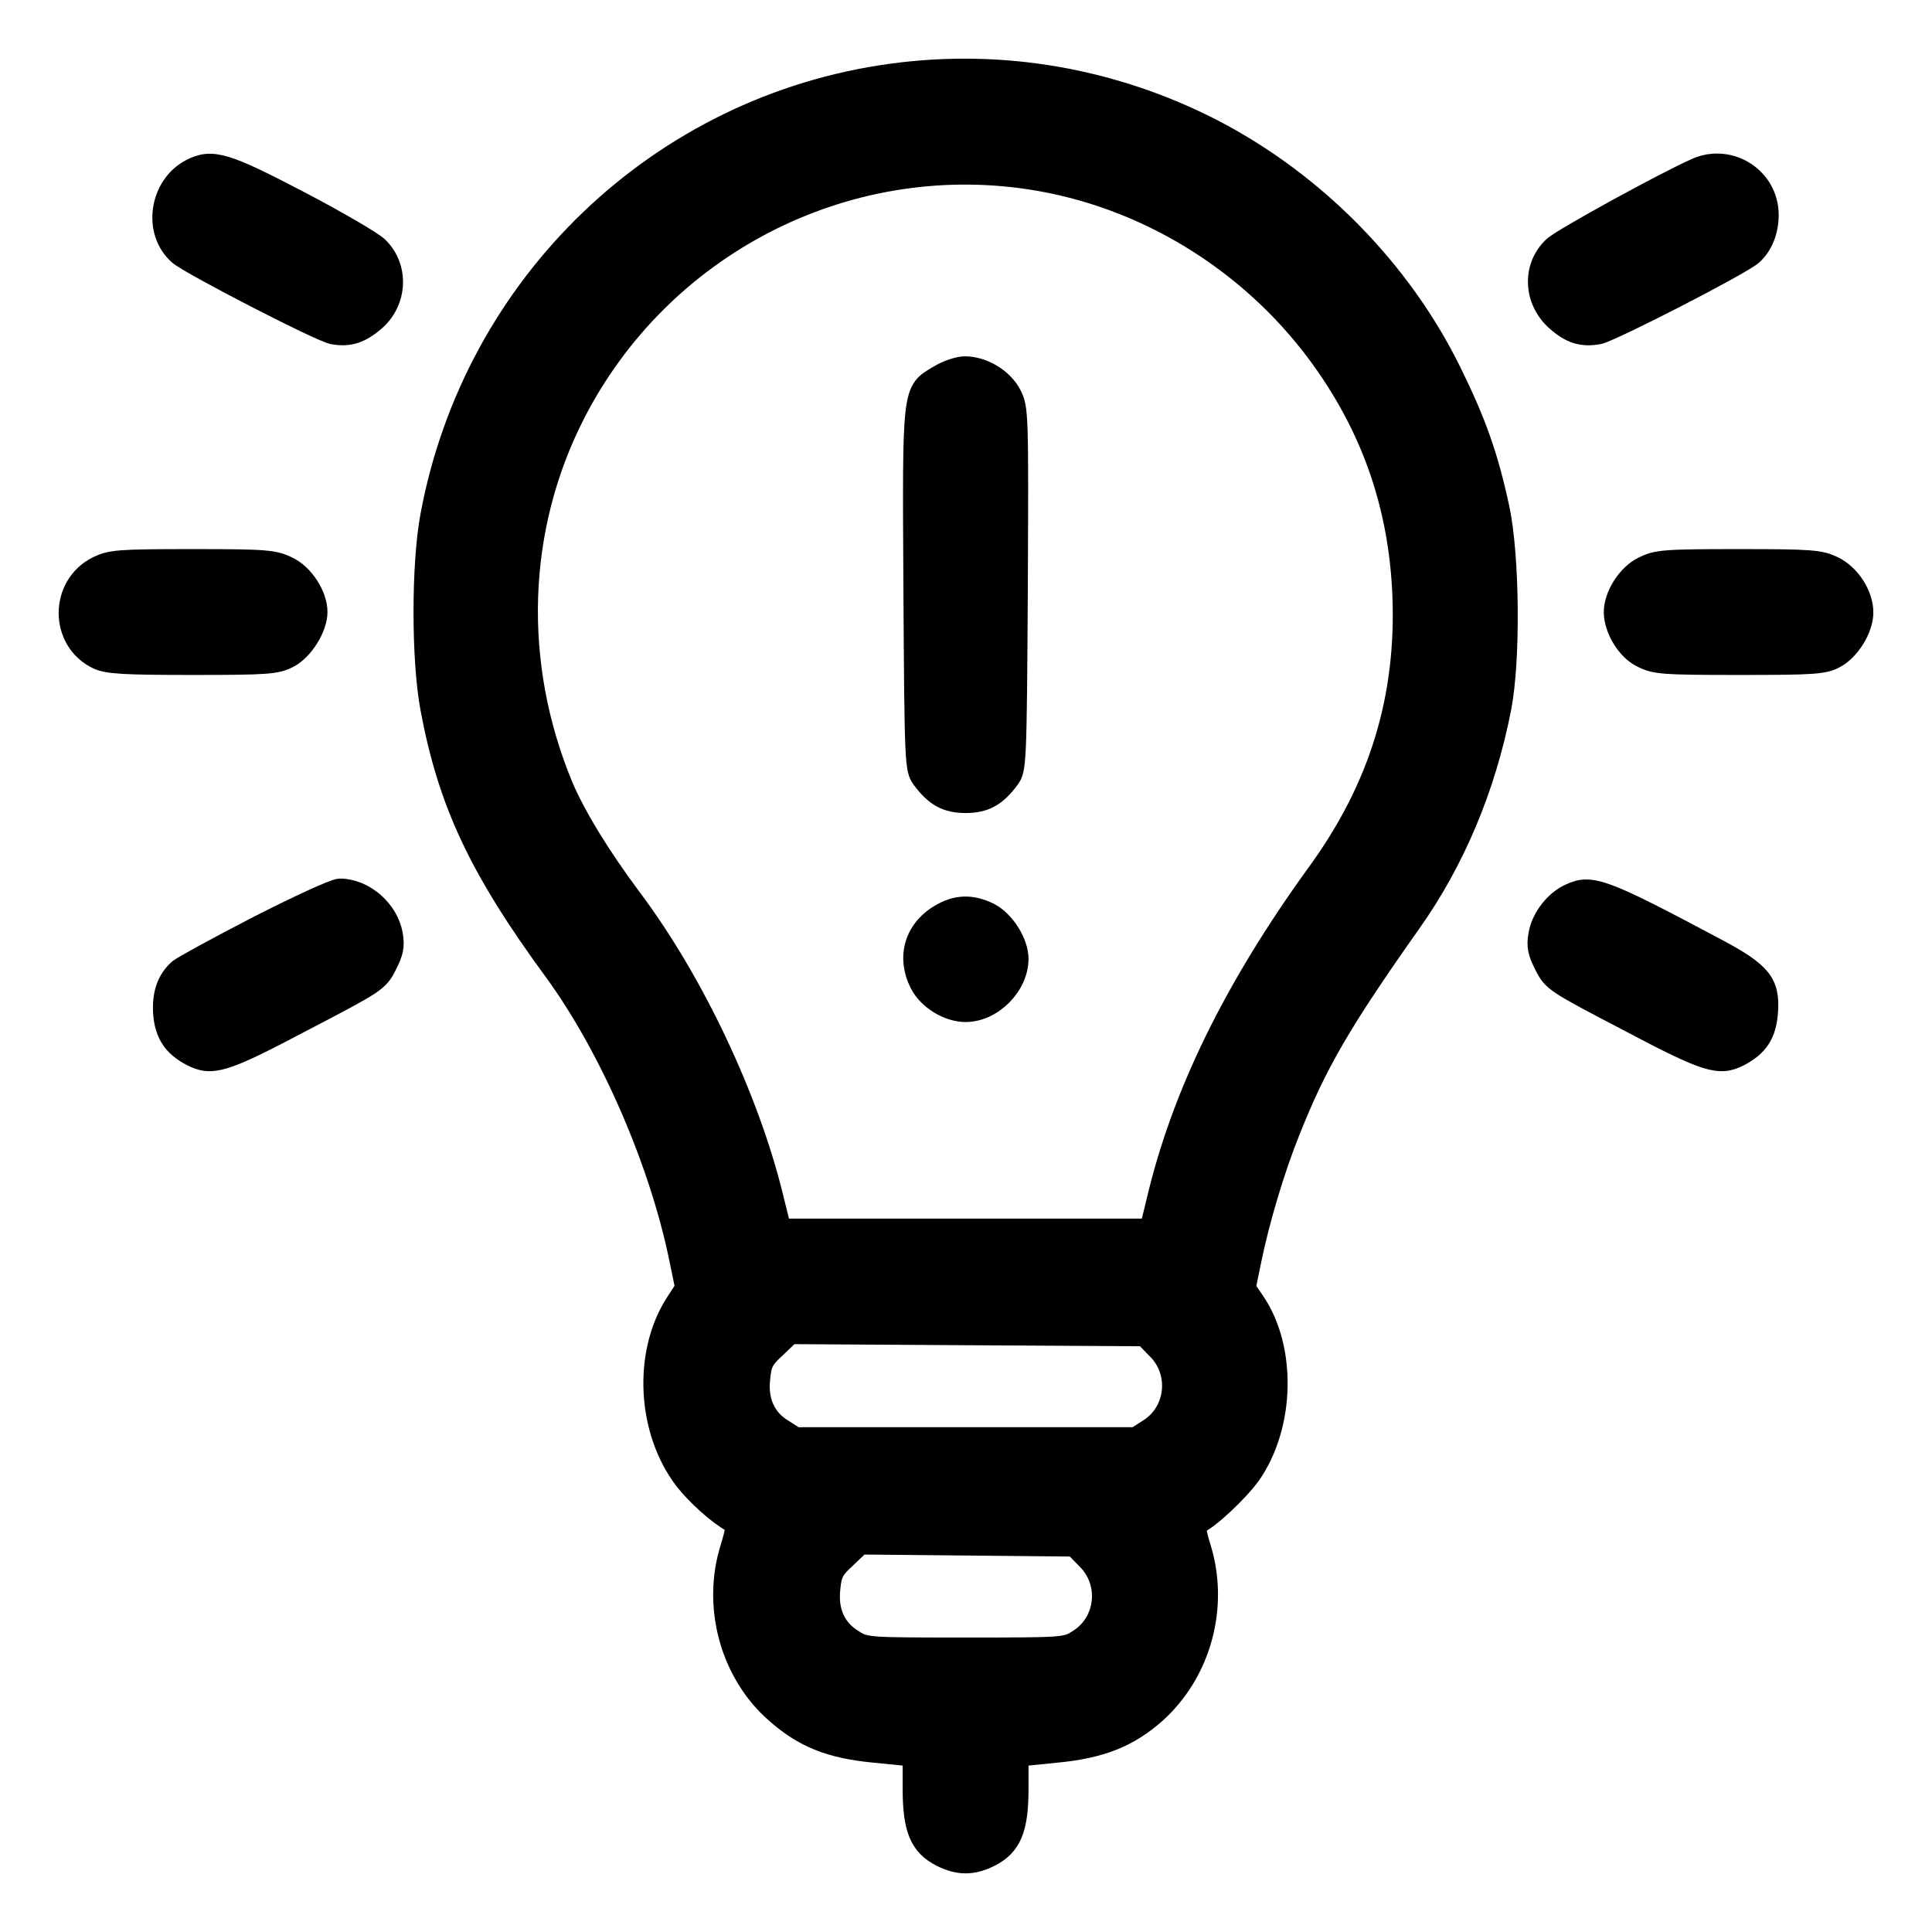
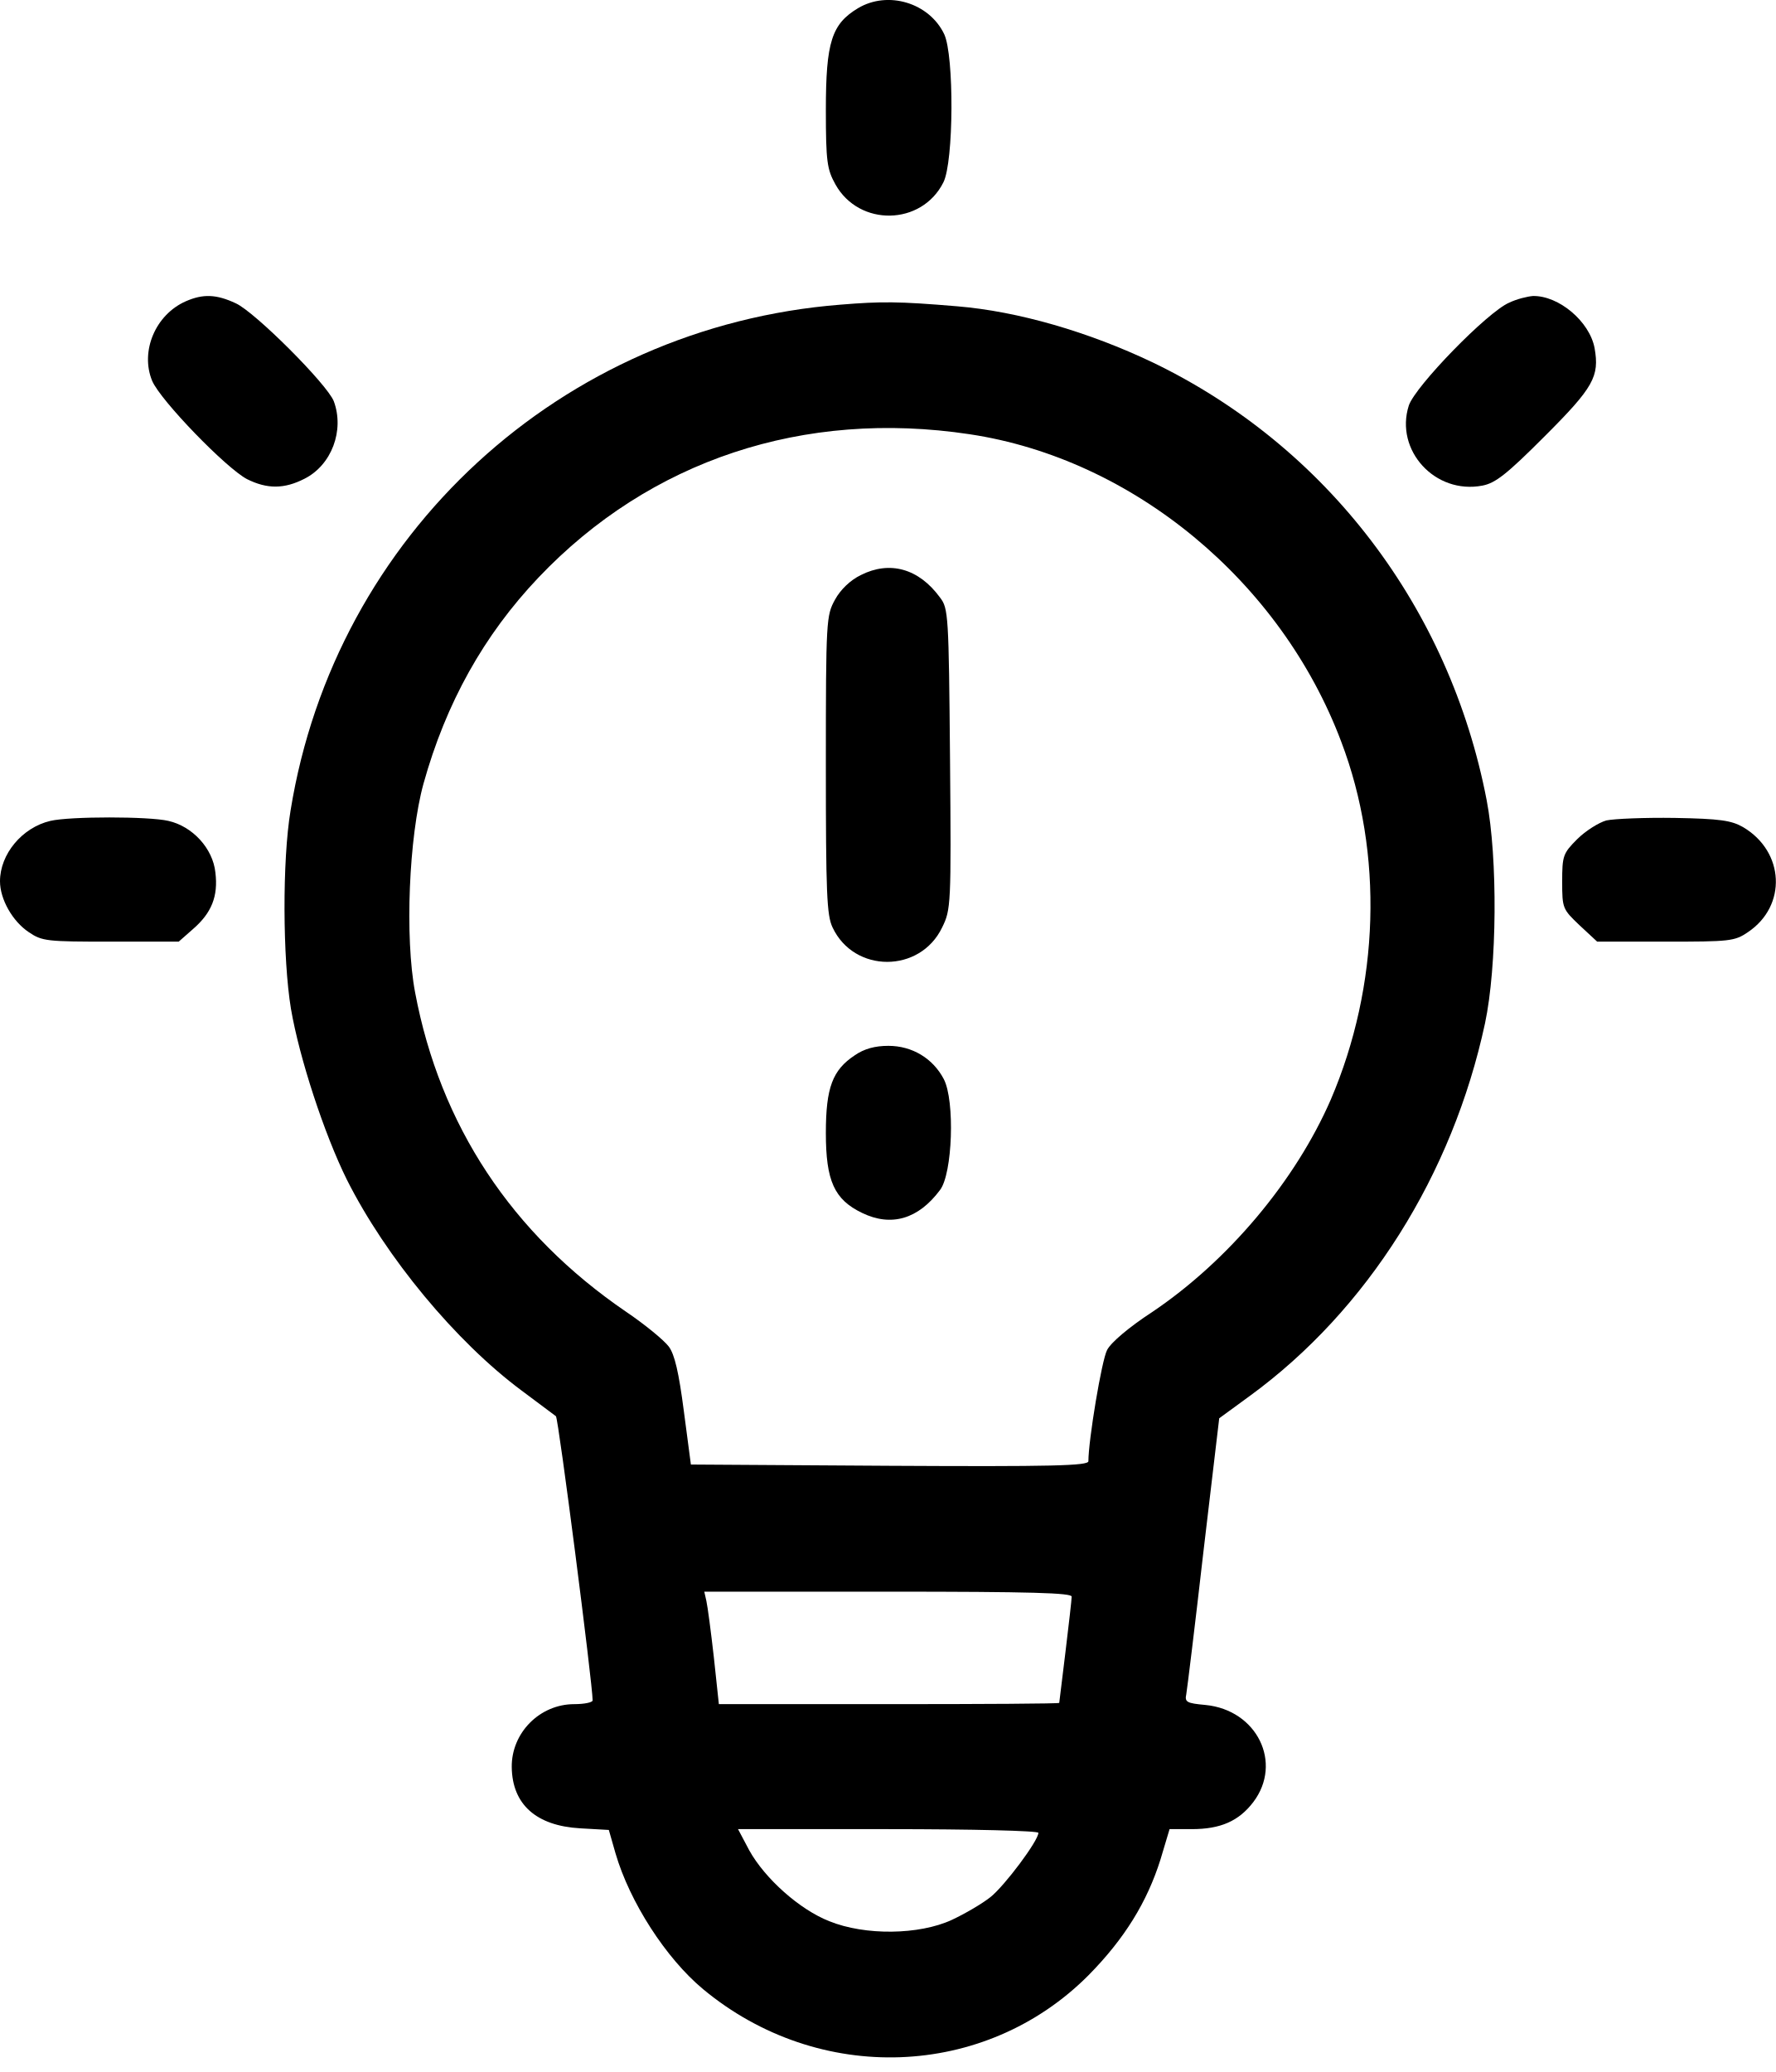
- <svg xmlns="http://www.w3.org/2000/svg" width="28" height="28" viewBox="0 0 28 28" fill="none">
-   <path d="M12.922 1.072C9.559 1.529 6.867 4.11 6.242 7.473C6.11 8.179 6.11 9.561 6.242 10.267C6.496 11.629 6.943 12.589 8.035 14.077C8.843 15.185 9.564 16.846 9.849 18.248L9.935 18.665L9.783 18.899C9.325 19.625 9.381 20.738 9.92 21.444C10.088 21.662 10.402 21.947 10.616 22.064C10.677 22.099 10.672 22.155 10.59 22.429C10.321 23.278 10.585 24.248 11.241 24.822C11.642 25.178 12.028 25.335 12.668 25.396L13.232 25.452V25.925C13.232 26.509 13.334 26.748 13.639 26.905C13.893 27.032 14.096 27.032 14.35 26.905C14.655 26.748 14.756 26.509 14.756 25.925V25.452L15.315 25.396C15.955 25.335 16.357 25.173 16.743 24.832C17.403 24.243 17.667 23.283 17.398 22.424C17.332 22.211 17.317 22.099 17.352 22.084C17.5 22.038 17.952 21.611 18.125 21.368C18.617 20.662 18.643 19.539 18.18 18.863L18.048 18.67L18.13 18.269C18.247 17.695 18.47 16.943 18.694 16.389C19.08 15.418 19.425 14.819 20.451 13.366C21.081 12.477 21.528 11.415 21.752 10.267C21.889 9.571 21.874 8.057 21.727 7.366C21.564 6.614 21.396 6.132 21.031 5.39C20.304 3.912 19.064 2.652 17.591 1.884C16.148 1.138 14.528 0.853 12.922 1.072ZM14.924 2.596C16.57 2.845 18.094 3.769 19.105 5.136C19.872 6.177 20.274 7.315 20.329 8.616C20.39 10.12 19.989 11.42 19.09 12.655C17.886 14.316 17.124 15.871 16.763 17.415L16.666 17.811H13.994H11.317L11.2 17.339C10.85 15.911 10.052 14.225 9.163 13.036C8.695 12.411 8.335 11.817 8.157 11.395C7.42 9.622 7.481 7.661 8.33 6C9.574 3.566 12.236 2.189 14.924 2.596ZM16.768 19.549C17.114 19.889 17.048 20.468 16.641 20.717L16.458 20.834H13.994H11.53L11.347 20.717C11.093 20.565 10.976 20.306 11.012 19.981C11.032 19.757 11.063 19.696 11.246 19.529L11.454 19.33L14.02 19.346L16.585 19.361L16.768 19.549ZM15.752 22.597C16.098 22.938 16.032 23.517 15.625 23.766C15.447 23.882 15.412 23.882 13.994 23.882C12.577 23.882 12.541 23.882 12.364 23.766C12.11 23.613 11.993 23.354 12.028 23.029C12.049 22.805 12.079 22.744 12.262 22.577L12.47 22.379L14.02 22.394L15.569 22.409L15.752 22.597Z" fill="black" stroke="black" stroke-width="0.3" />
-   <path d="M13.608 5.441C13.217 5.674 13.227 5.603 13.243 8.55C13.258 11.085 13.263 11.151 13.365 11.288C13.553 11.542 13.72 11.633 13.995 11.633C14.269 11.633 14.437 11.542 14.625 11.288C14.726 11.151 14.731 11.085 14.746 8.535C14.757 5.994 14.757 5.918 14.655 5.72C14.538 5.491 14.249 5.314 13.985 5.314C13.893 5.314 13.725 5.369 13.608 5.441Z" fill="black" stroke="black" stroke-width="0.3" />
-   <path d="M13.618 13.259C13.252 13.478 13.141 13.879 13.334 14.255C13.45 14.484 13.74 14.662 13.994 14.662C14.38 14.662 14.756 14.286 14.756 13.895C14.756 13.661 14.558 13.346 14.339 13.234C14.085 13.107 13.857 13.112 13.618 13.259Z" fill="black" stroke="black" stroke-width="0.3" />
-   <path d="M2.767 2.453C2.309 2.692 2.213 3.363 2.594 3.693C2.767 3.84 4.657 4.816 4.829 4.841C5.063 4.882 5.226 4.826 5.434 4.648C5.759 4.364 5.779 3.866 5.474 3.576C5.393 3.5 4.89 3.205 4.347 2.921C3.27 2.357 3.071 2.296 2.767 2.453Z" fill="black" stroke="black" stroke-width="0.3" />
-   <path d="M24.587 2.438C24.165 2.621 22.636 3.459 22.514 3.576C22.204 3.866 22.225 4.353 22.555 4.648C22.763 4.831 22.926 4.882 23.165 4.841C23.337 4.811 25.222 3.845 25.395 3.693C25.542 3.561 25.628 3.353 25.628 3.114C25.628 2.58 25.075 2.225 24.587 2.438Z" fill="black" stroke="black" stroke-width="0.3" />
-   <path d="M1.415 8.21C0.862 8.484 0.862 9.287 1.415 9.551C1.558 9.617 1.786 9.632 2.787 9.632C3.884 9.632 4.006 9.622 4.184 9.53C4.392 9.424 4.596 9.099 4.596 8.87C4.596 8.626 4.397 8.321 4.169 8.215C3.971 8.118 3.859 8.108 2.787 8.108C1.72 8.108 1.608 8.118 1.415 8.21Z" fill="black" stroke="black" stroke-width="0.3" />
-   <path d="M23.815 8.215C23.586 8.326 23.393 8.631 23.393 8.875C23.398 9.119 23.576 9.419 23.794 9.525C23.982 9.622 24.089 9.632 25.207 9.632C26.289 9.632 26.436 9.622 26.594 9.536C26.807 9.424 27 9.114 27 8.875C27 8.621 26.812 8.326 26.568 8.21C26.375 8.118 26.253 8.108 25.192 8.108C24.114 8.108 24.013 8.118 23.815 8.215Z" fill="black" stroke="black" stroke-width="0.3" />
-   <path d="M3.742 13.422C3.163 13.722 2.649 14.001 2.594 14.047C2.421 14.199 2.35 14.408 2.37 14.697C2.395 14.987 2.512 15.165 2.776 15.302C3.071 15.454 3.244 15.403 4.387 14.799C5.449 14.245 5.484 14.225 5.601 13.991C5.698 13.803 5.718 13.711 5.688 13.544C5.627 13.188 5.276 12.883 4.925 12.883C4.849 12.883 4.321 13.127 3.742 13.422Z" fill="black" stroke="black" stroke-width="0.3" />
-   <path d="M22.758 12.954C22.534 13.051 22.341 13.305 22.301 13.544C22.27 13.711 22.291 13.803 22.387 13.991C22.504 14.225 22.54 14.245 23.601 14.799C24.744 15.403 24.917 15.454 25.212 15.302C25.481 15.159 25.593 14.987 25.618 14.672C25.649 14.245 25.527 14.098 24.892 13.757C23.241 12.878 23.063 12.812 22.758 12.954Z" fill="black" stroke="black" stroke-width="0.3" />
+ <svg xmlns="http://www.w3.org/2000/svg" width="24" height="28" viewBox="0 0 24 28" fill="none">
+   <path d="M11.595 0.111C11.24 0.325 11.161 0.567 11.161 1.485C11.161 2.189 11.178 2.29 11.291 2.493C11.612 3.067 12.456 3.05 12.749 2.465C12.89 2.189 12.896 0.748 12.76 0.461C12.558 0.038 12 -0.131 11.595 0.111Z" fill="black" />
+   <path d="M2.512 4.071C2.101 4.251 1.892 4.747 2.056 5.146C2.168 5.411 3.058 6.329 3.339 6.475C3.61 6.61 3.841 6.61 4.116 6.469C4.482 6.284 4.657 5.816 4.511 5.422C4.42 5.191 3.446 4.217 3.187 4.099C2.923 3.975 2.743 3.97 2.512 4.071Z" fill="black" />
+   <path d="M20.396 4.09C20.103 4.214 19.123 5.222 19.039 5.481C18.847 6.083 19.393 6.686 20.035 6.562C20.21 6.528 20.362 6.41 20.874 5.897C21.539 5.233 21.617 5.087 21.55 4.704C21.482 4.343 21.066 3.994 20.717 4C20.643 4.006 20.503 4.039 20.396 4.09Z" fill="black" />
+   <path d="M11.359 4.117C7.586 4.415 4.529 7.225 3.927 10.952C3.814 11.627 3.82 12.956 3.932 13.632C4.045 14.296 4.383 15.327 4.687 15.94C5.216 16.993 6.162 18.131 7.046 18.789C7.282 18.964 7.491 19.121 7.513 19.138C7.547 19.166 8.009 22.759 8.009 22.978C8.009 23.006 7.896 23.029 7.761 23.029C7.294 23.029 6.911 23.417 6.916 23.879C6.922 24.386 7.249 24.673 7.84 24.707L8.228 24.729L8.318 25.044C8.51 25.703 9 26.463 9.501 26.88C11.066 28.18 13.312 28.096 14.709 26.694C15.198 26.199 15.502 25.703 15.683 25.129L15.806 24.718H16.105C16.493 24.718 16.741 24.611 16.938 24.352C17.338 23.823 16.989 23.108 16.291 23.04C16.037 23.017 16.009 23.001 16.032 22.894C16.043 22.832 16.15 21.965 16.263 20.974L16.477 19.166L16.893 18.862C18.481 17.703 19.63 15.873 20.069 13.829C20.232 13.063 20.243 11.599 20.091 10.811C19.59 8.21 17.929 6.031 15.581 4.899C14.709 4.483 13.757 4.207 12.935 4.139C12.141 4.072 11.91 4.072 11.359 4.117ZM13.104 5.868C15.311 6.2 17.31 7.855 18.126 10.023C18.701 11.532 18.644 13.322 17.985 14.859C17.507 15.957 16.6 17.038 15.57 17.731C15.26 17.933 15.013 18.142 14.962 18.243C14.889 18.378 14.709 19.465 14.709 19.746C14.709 19.808 14.219 19.82 12.023 19.808L9.337 19.791L9.242 19.071C9.174 18.547 9.118 18.305 9.039 18.198C8.977 18.114 8.718 17.9 8.459 17.725C6.916 16.672 5.948 15.208 5.61 13.412C5.469 12.669 5.526 11.307 5.723 10.591C6.027 9.499 6.539 8.582 7.277 7.805C8.786 6.217 10.863 5.53 13.104 5.868ZM14.483 21.576C14.483 21.616 14.444 21.953 14.399 22.325C14.354 22.691 14.315 23.006 14.315 23.012C14.315 23.023 13.278 23.029 12.012 23.029H9.715L9.647 22.393C9.608 22.049 9.563 21.706 9.546 21.633L9.518 21.509H12.001C13.948 21.509 14.483 21.526 14.483 21.576ZM14.033 24.768C14.033 24.875 13.577 25.484 13.386 25.636C13.273 25.726 13.042 25.861 12.862 25.945C12.423 26.148 11.691 26.159 11.207 25.962C10.807 25.805 10.339 25.388 10.126 25.005L9.974 24.718H12.001C13.143 24.718 14.033 24.74 14.033 24.768Z" fill="black" />
+   <path d="M11.634 7.771C11.494 7.838 11.358 7.968 11.285 8.103C11.167 8.317 11.161 8.373 11.161 10.332C11.161 12.072 11.173 12.37 11.252 12.534C11.544 13.153 12.434 13.153 12.732 12.534C12.851 12.292 12.856 12.235 12.839 10.259C12.822 8.311 12.817 8.221 12.704 8.075C12.417 7.681 12.023 7.574 11.634 7.771Z" fill="black" />
+   <path d="M11.55 14.262C11.252 14.46 11.161 14.696 11.161 15.31C11.161 15.957 11.274 16.21 11.651 16.391C12.045 16.582 12.411 16.475 12.704 16.081C12.873 15.861 12.907 14.876 12.755 14.583C12.608 14.302 12.327 14.133 12.006 14.133C11.826 14.133 11.679 14.172 11.55 14.262Z" fill="black" />
+   <path d="M0.681 11.093C0.298 11.183 0 11.543 0 11.909C0 12.151 0.169 12.45 0.388 12.596C0.569 12.72 0.636 12.725 1.498 12.725H2.415L2.607 12.556C2.86 12.337 2.95 12.112 2.911 11.791C2.877 11.464 2.601 11.166 2.275 11.093C2.01 11.031 0.946 11.031 0.681 11.093Z" fill="black" />
+   <path d="M21.709 11.087C21.608 11.115 21.427 11.228 21.315 11.34C21.123 11.532 21.112 11.566 21.112 11.915C21.112 12.275 21.118 12.286 21.349 12.506L21.585 12.725H22.508C23.375 12.725 23.443 12.72 23.623 12.596C24.152 12.241 24.119 11.509 23.556 11.177C23.398 11.087 23.246 11.064 22.632 11.053C22.233 11.047 21.816 11.064 21.709 11.087Z" fill="black" />
</svg>
